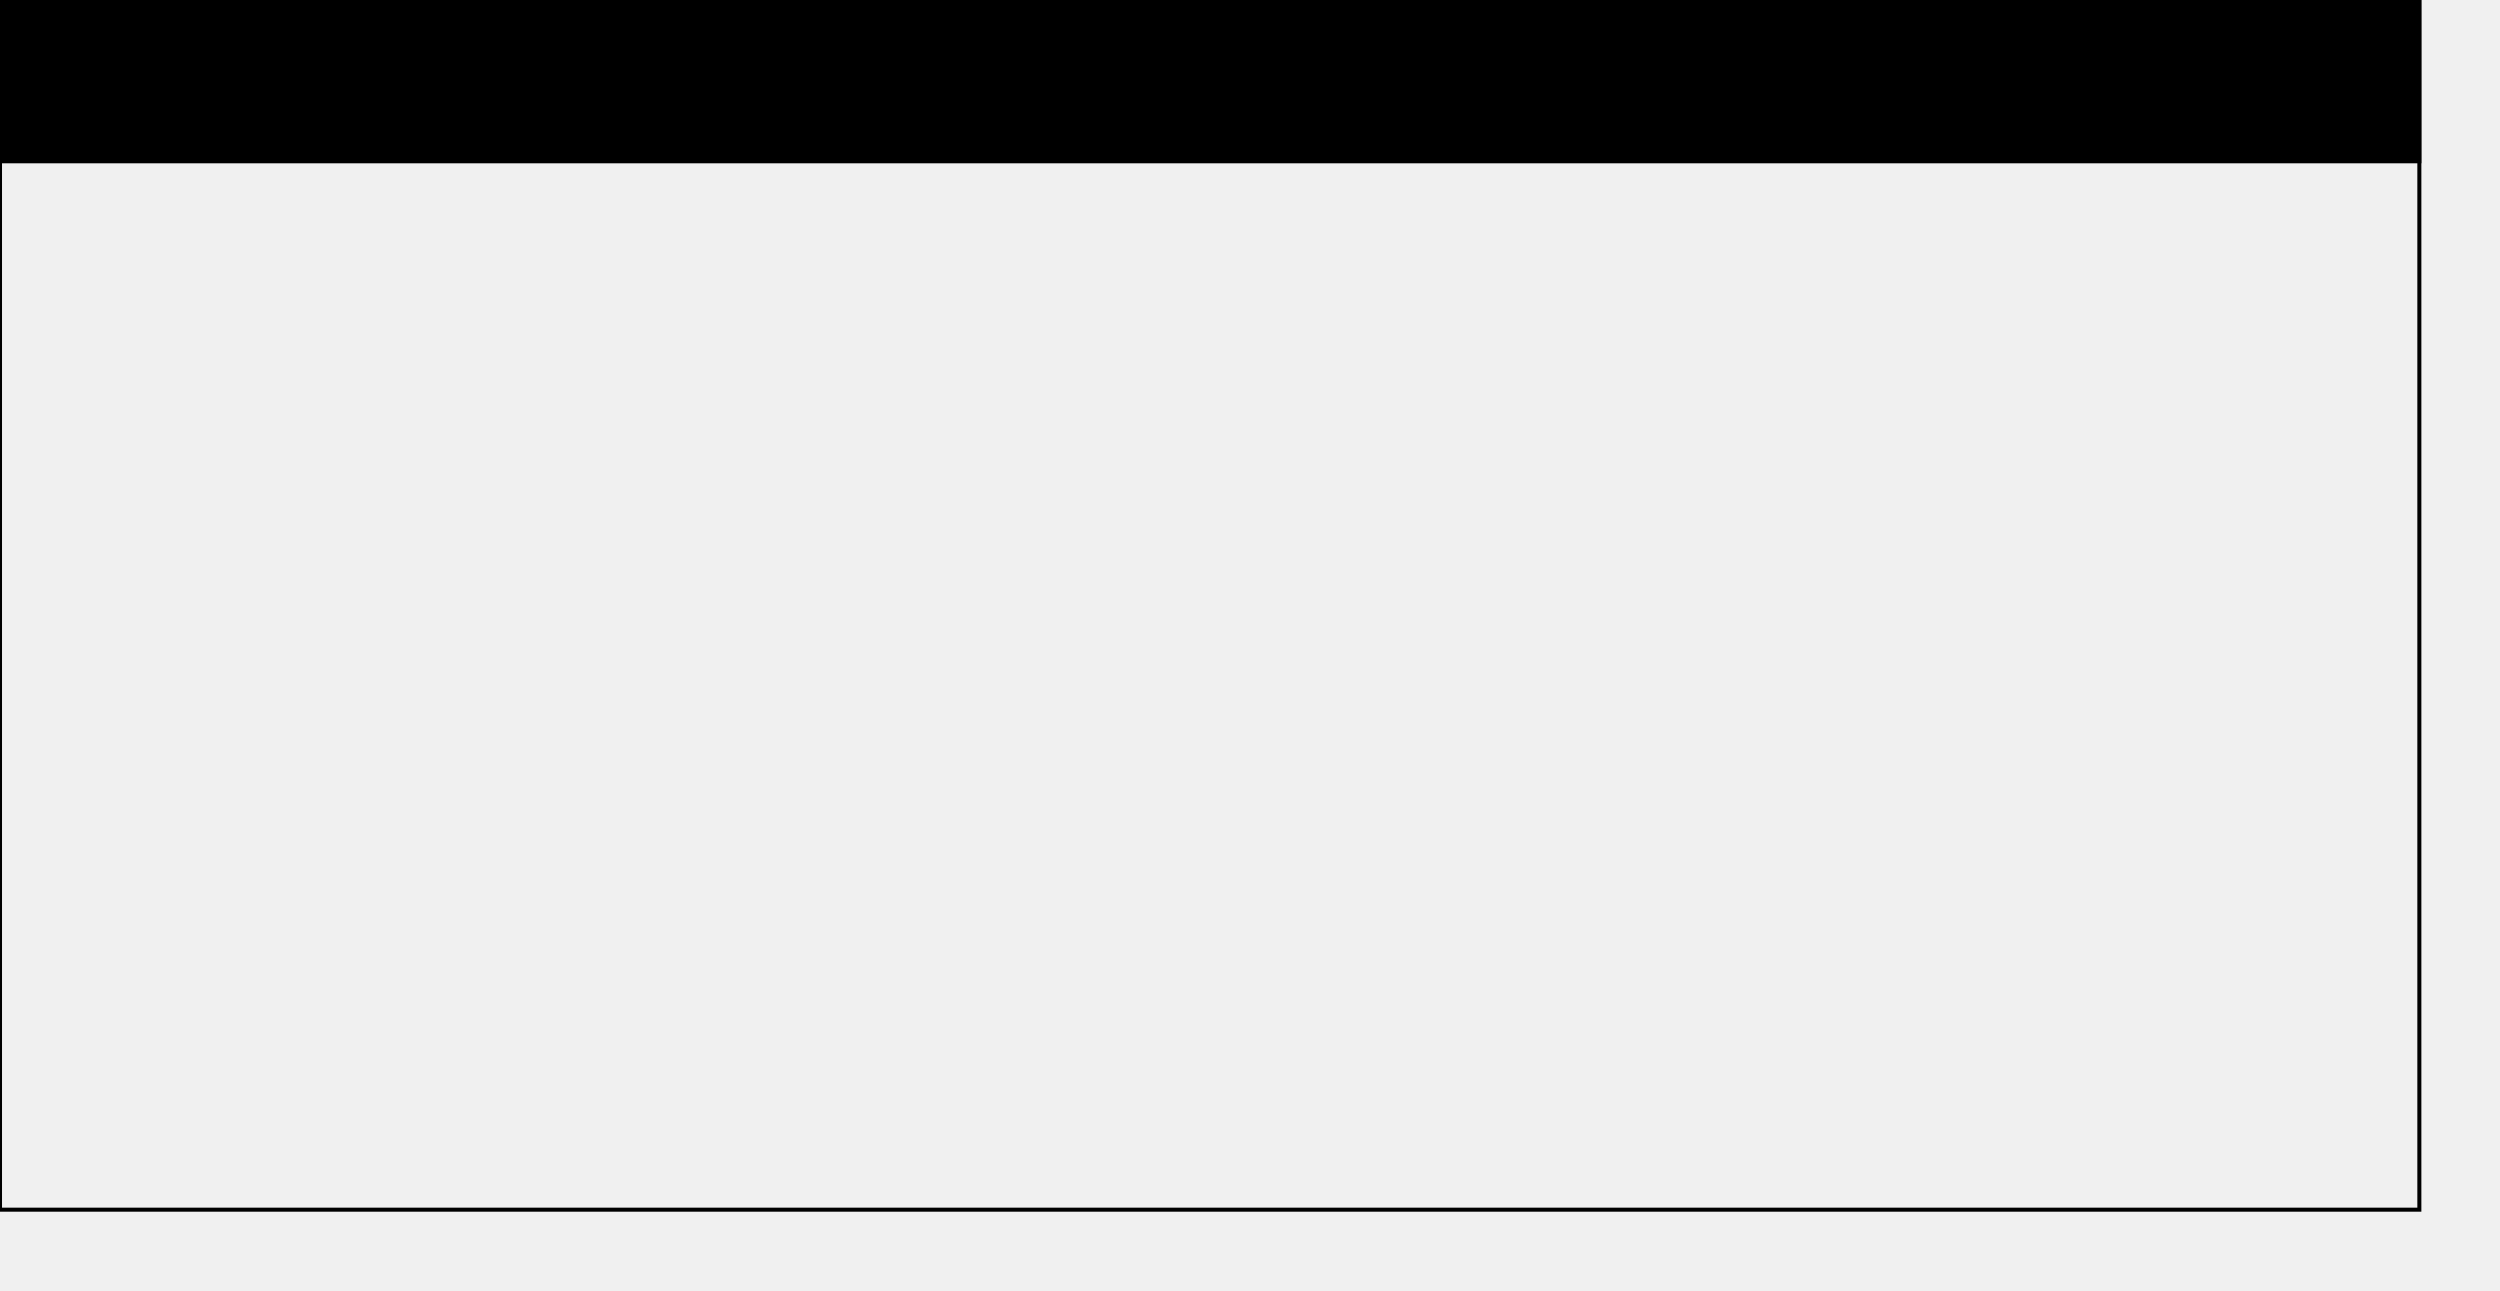
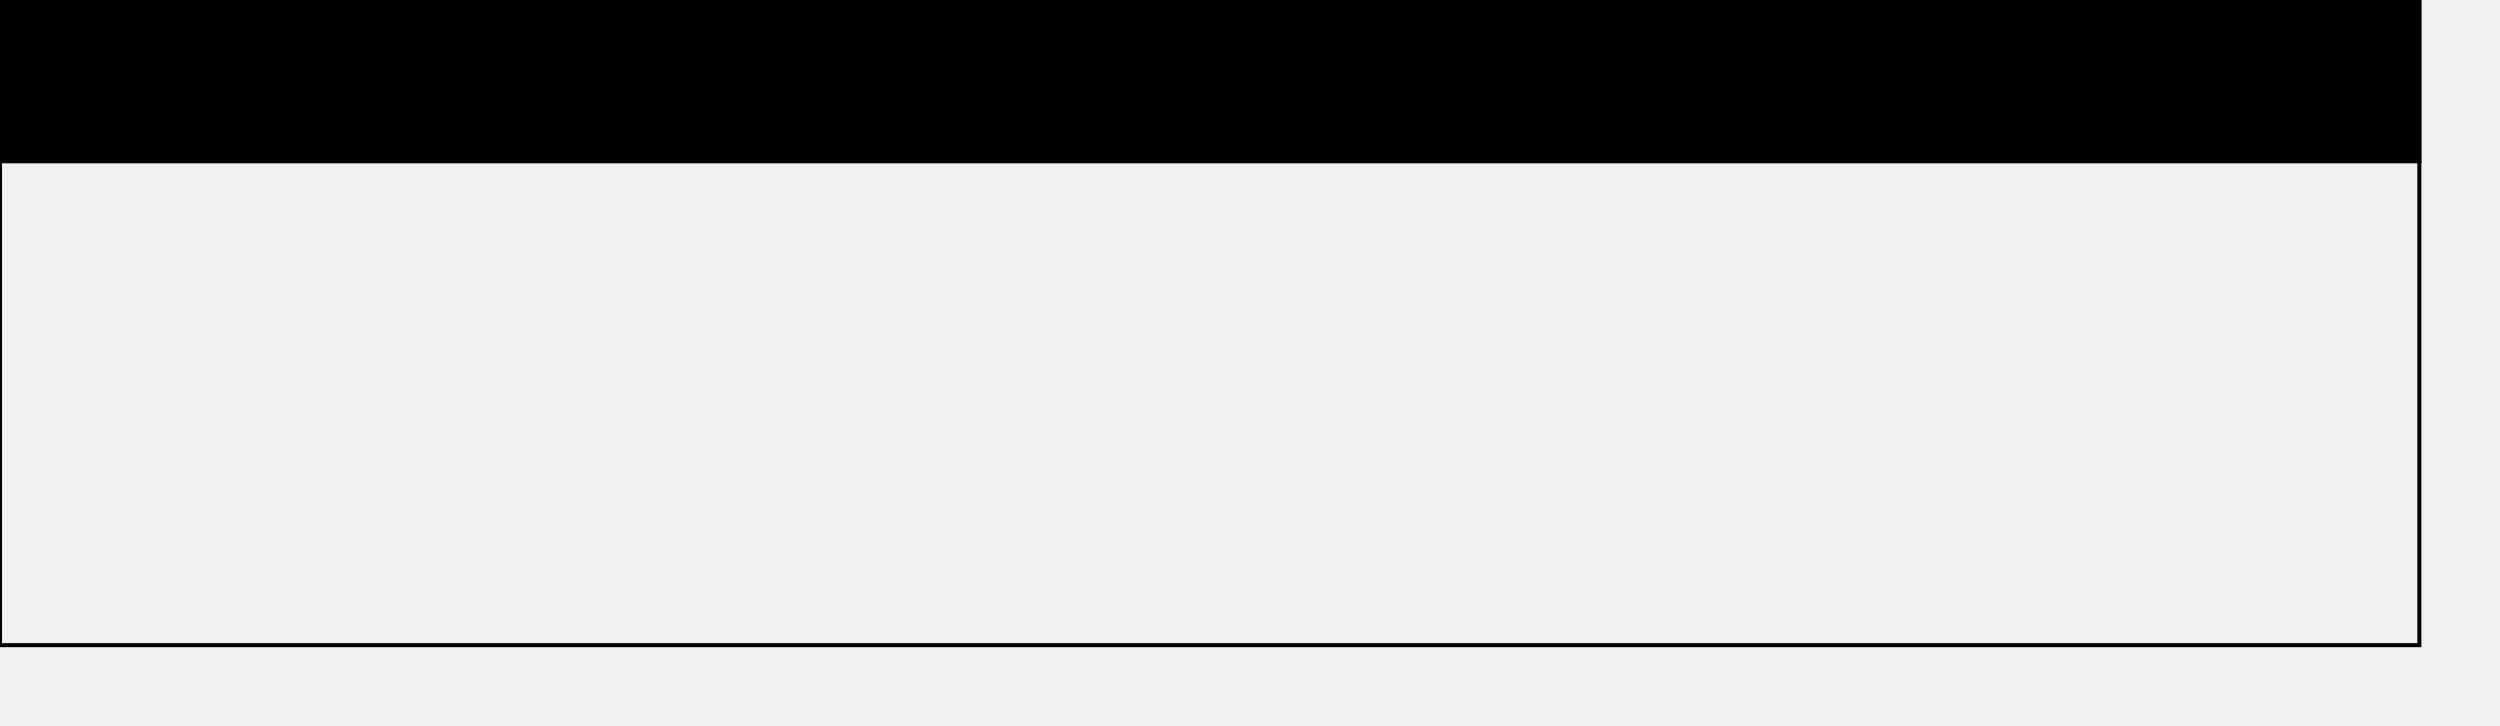
- <svg xmlns="http://www.w3.org/2000/svg" xmlns:ns1="http://www.b3mn.org/oryx" width="620" height="320" version="1.0">
-   <defs />
+ <svg xmlns="http://www.w3.org/2000/svg" xmlns:ns1="http://www.b3mn.org/oryx" width="620" height="180" version="1.0">
  <ns1:magnets>
    <ns1:magnet ns1:cx="0" ns1:cy="124" ns1:anchors="left" />
    <ns1:magnet ns1:cx="299" ns1:cy="249" ns1:anchors="bottom" />
    <ns1:magnet ns1:cx="599" ns1:cy="124" ns1:anchors="right" />
    <ns1:magnet ns1:cx="299" ns1:cy="0" ns1:anchors="top" />
    <ns1:magnet ns1:cx="299" ns1:cy="124" ns1:default="yes" />
  </ns1:magnets>
  <g pointer-events="painted">
    <defs>
      <radialGradient id="background" cx="0%" cy="10%" r="100%" fx="20%" fy="10%">
        <stop offset="0%" stop-color="#ffffff" stop-opacity="1" />
        <stop id="fill_el" offset="100%" stop-color="#ffffff" stop-opacity="1" />
      </radialGradient>
    </defs>
-     <rect id="border_invisible" class="stripable-element-force" x="0" y="0" width="600" height="300" fill="none" stroke-width="9" stroke="white" visibility="hidden" />
-     <rect id="border" ns1:resize="vertical" ns1:anchors="left top" x="0" y="0" width="600" height="300" stroke="black" fill="none" />
+     <rect id="border_invisible" class="stripable-element-force" x="0" y="0" width="600" height="160" fill="none" stroke-width="9" stroke="white" visibility="hidden" />
+     <rect id="border" ns1:resize="vertical" ns1:anchors="left top" x="0" y="0" width="600" height="160" stroke="black" fill="none" />
    <rect id="caption" ns1:anchors="left top" x="0" y="0" width="600" height="40" stroke="black" stroke-width="1" fill="black" />
    <text x="300" y="5" font-size="16" id="text_name_title" ns1:fittoelem="caption" ns1:align="top center" ns1:anchors="left" fill="white" stroke="white">
-     </text>
+ 	</text>
  </g>
</svg>
